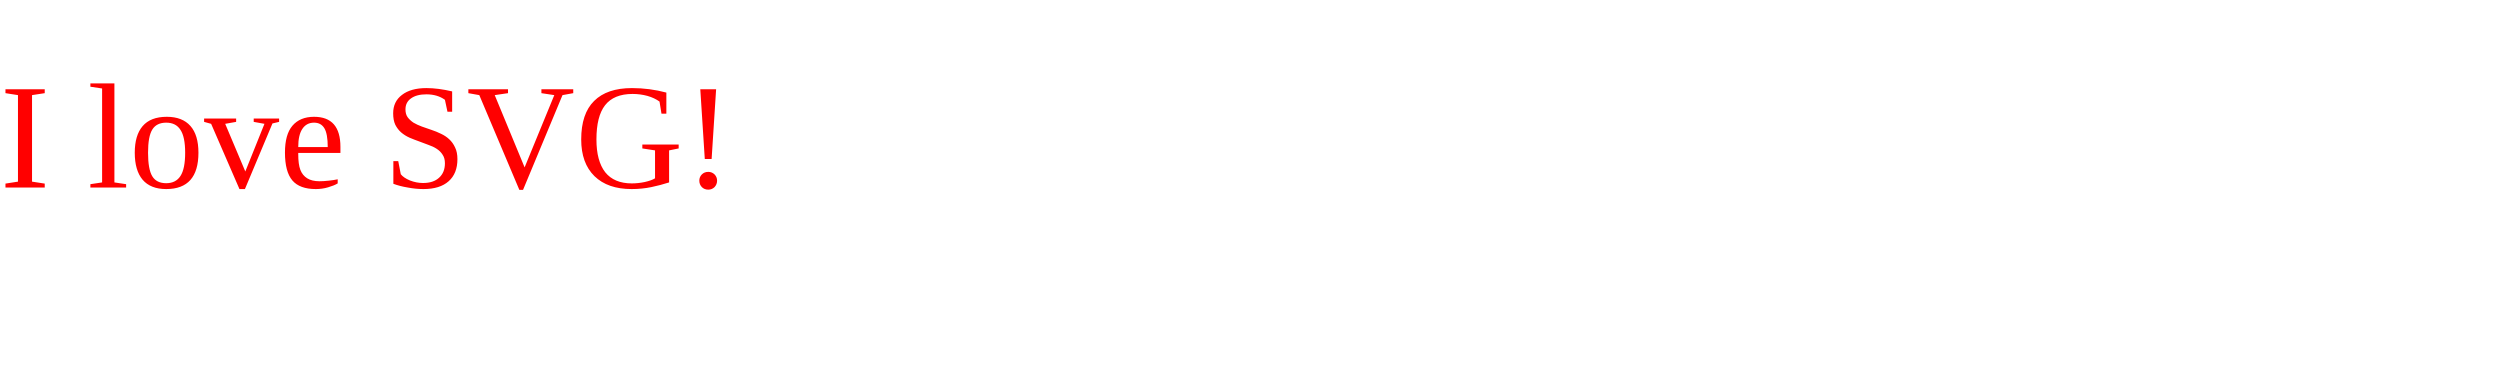
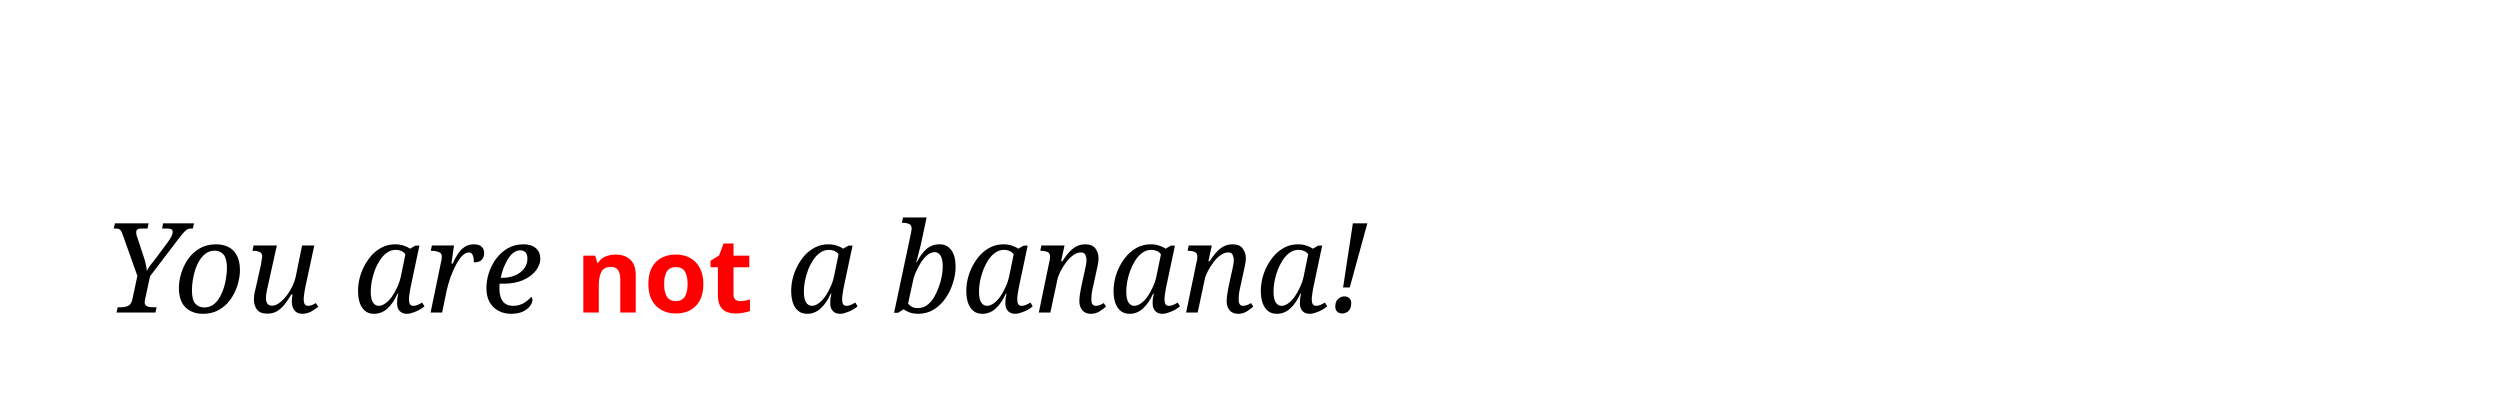
- <svg xmlns="http://www.w3.org/2000/svg" xmlns:xlink="http://www.w3.org/1999/xlink" viewBox="0 0 200 30">
-   <a xlink:href="https://www.w3schools.com/graphics/" target="_blank">
-     <text x="0" y="15" fill="red">I love SVG!</text>
-   </a>
-   Sorry, your browser does not support inline SVG.
+ <svg xmlns="http://www.w3.org/2000/svg" viewBox="0 0 240 40">
+   <style>
+     text {
+       font: italic 12px serif;
+     }
+     tspan {
+       font: bold 10px sans-serif;
+       fill: red;
+     }
+   </style>
+   <text x="10" y="30" class="small">
+     You are
+     <tspan>not</tspan>
+     a banana!
+   </text>
</svg>
